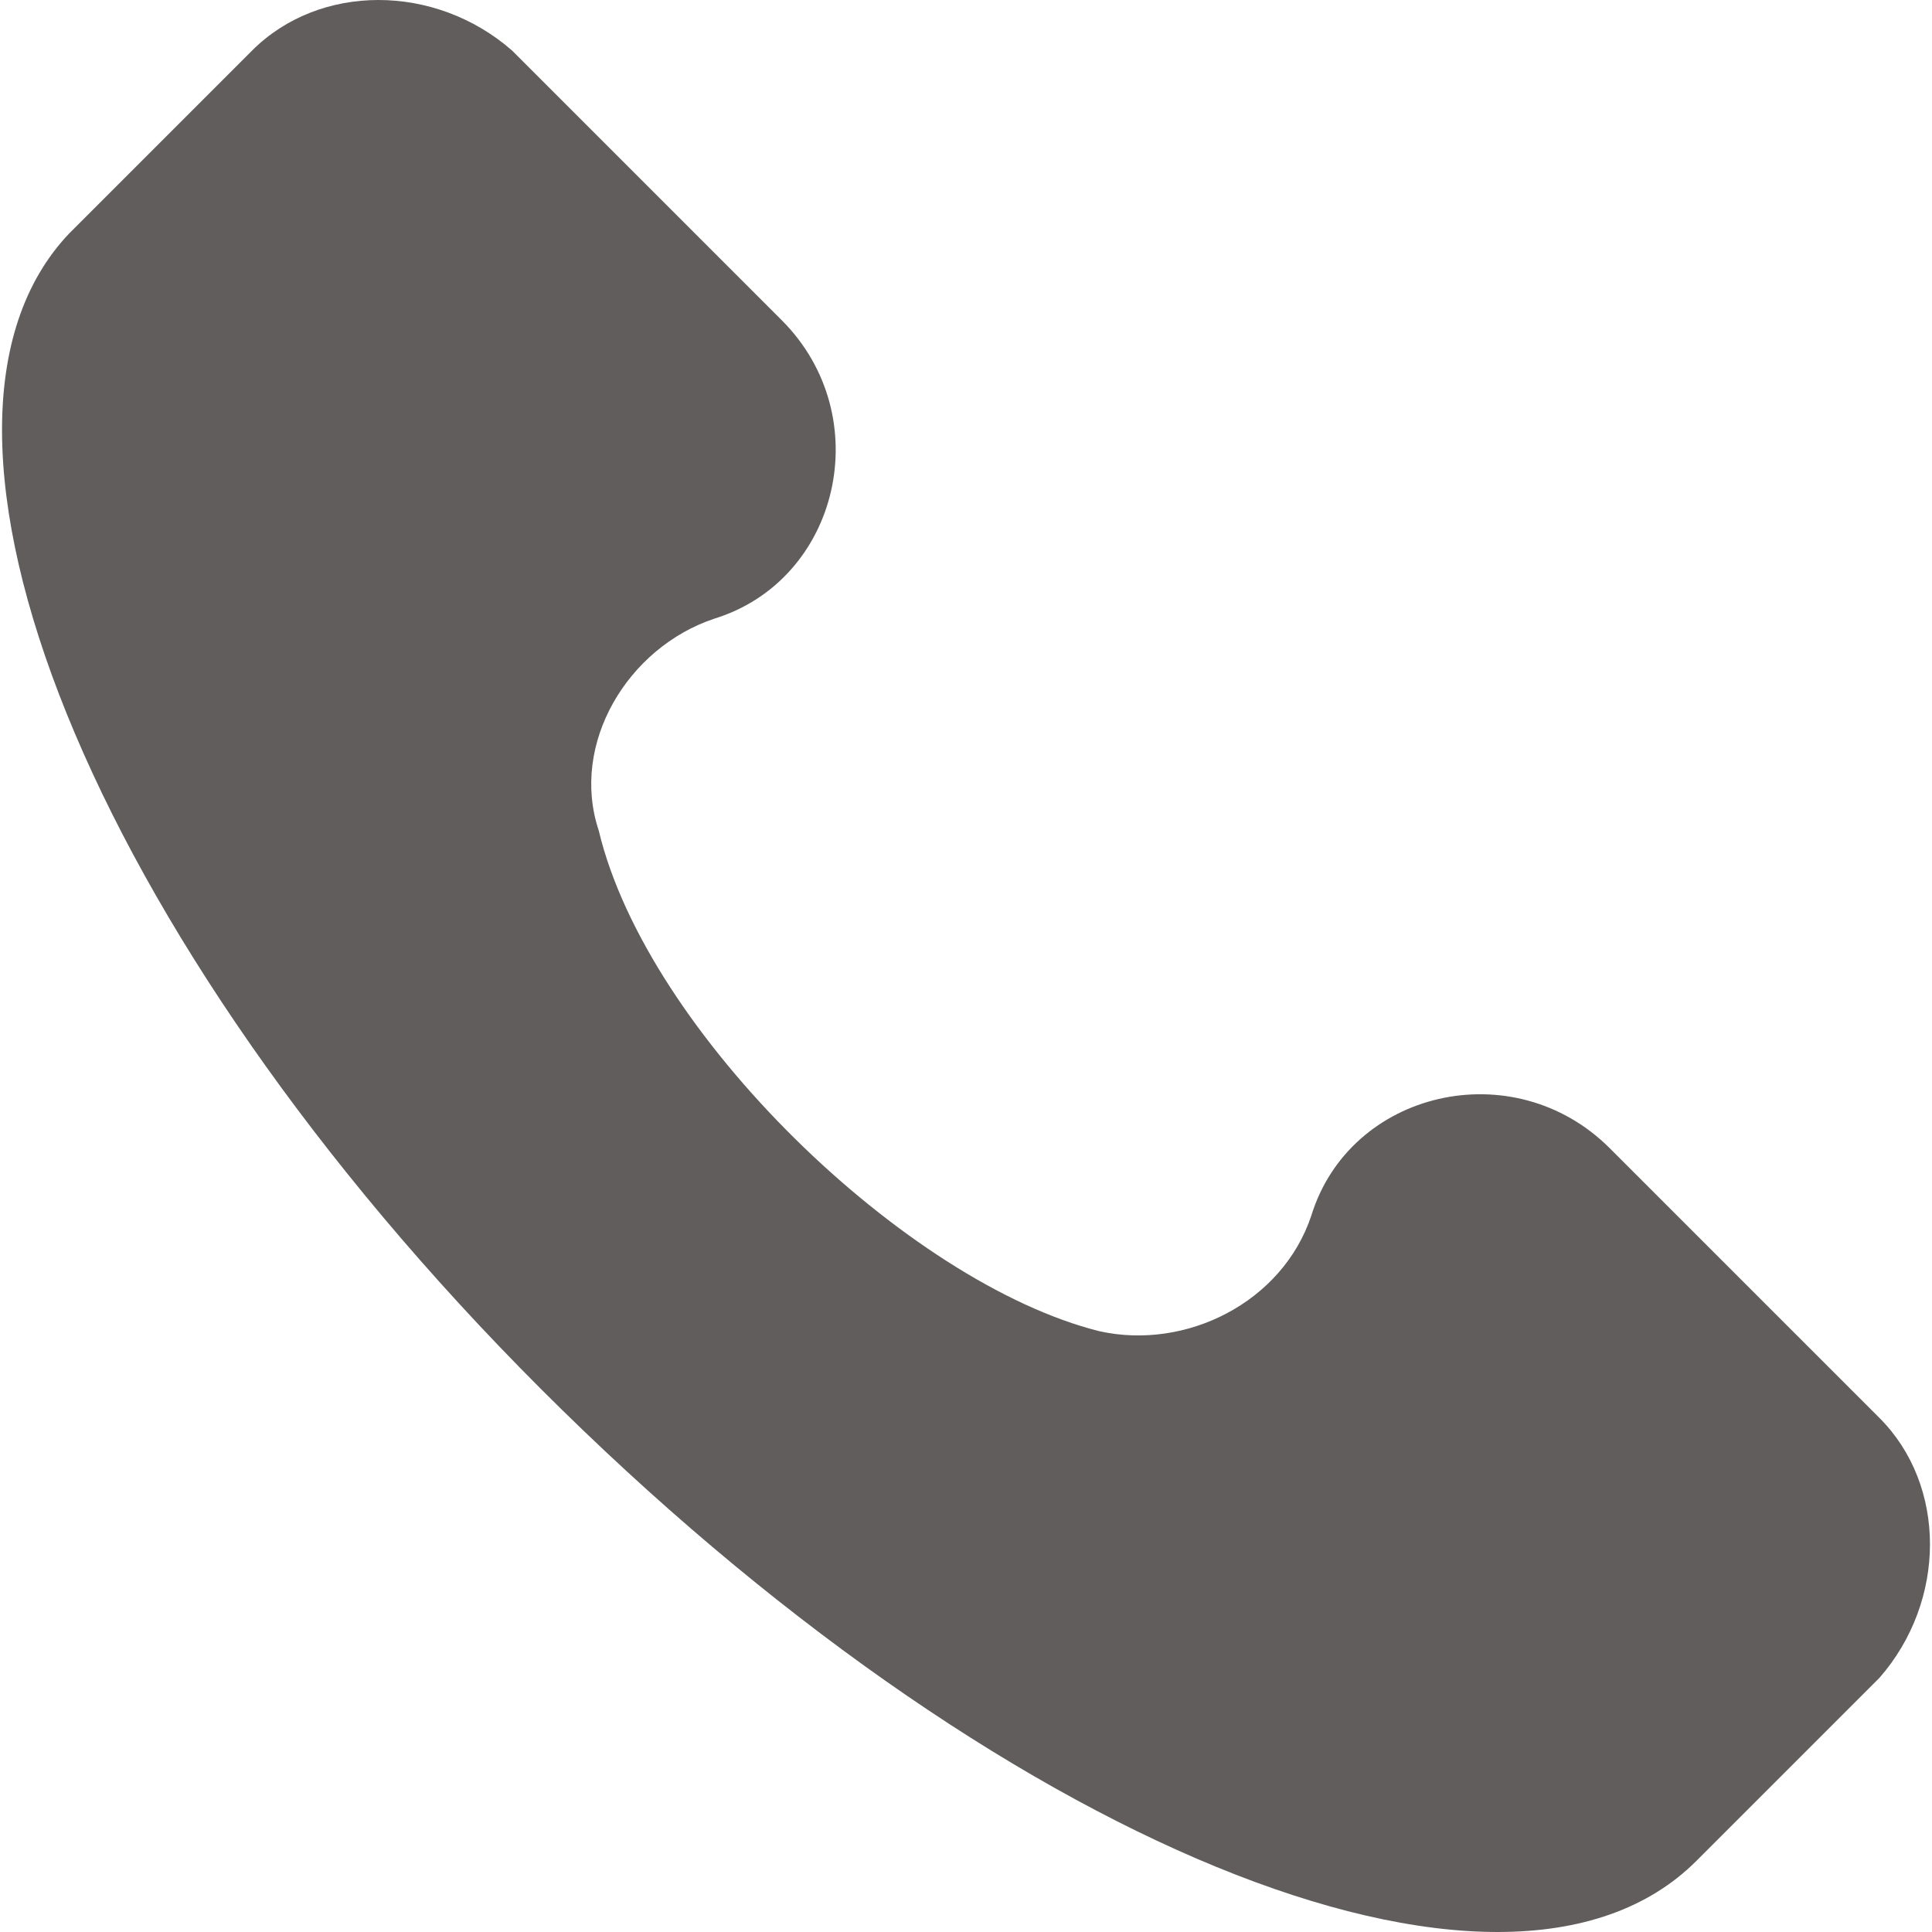
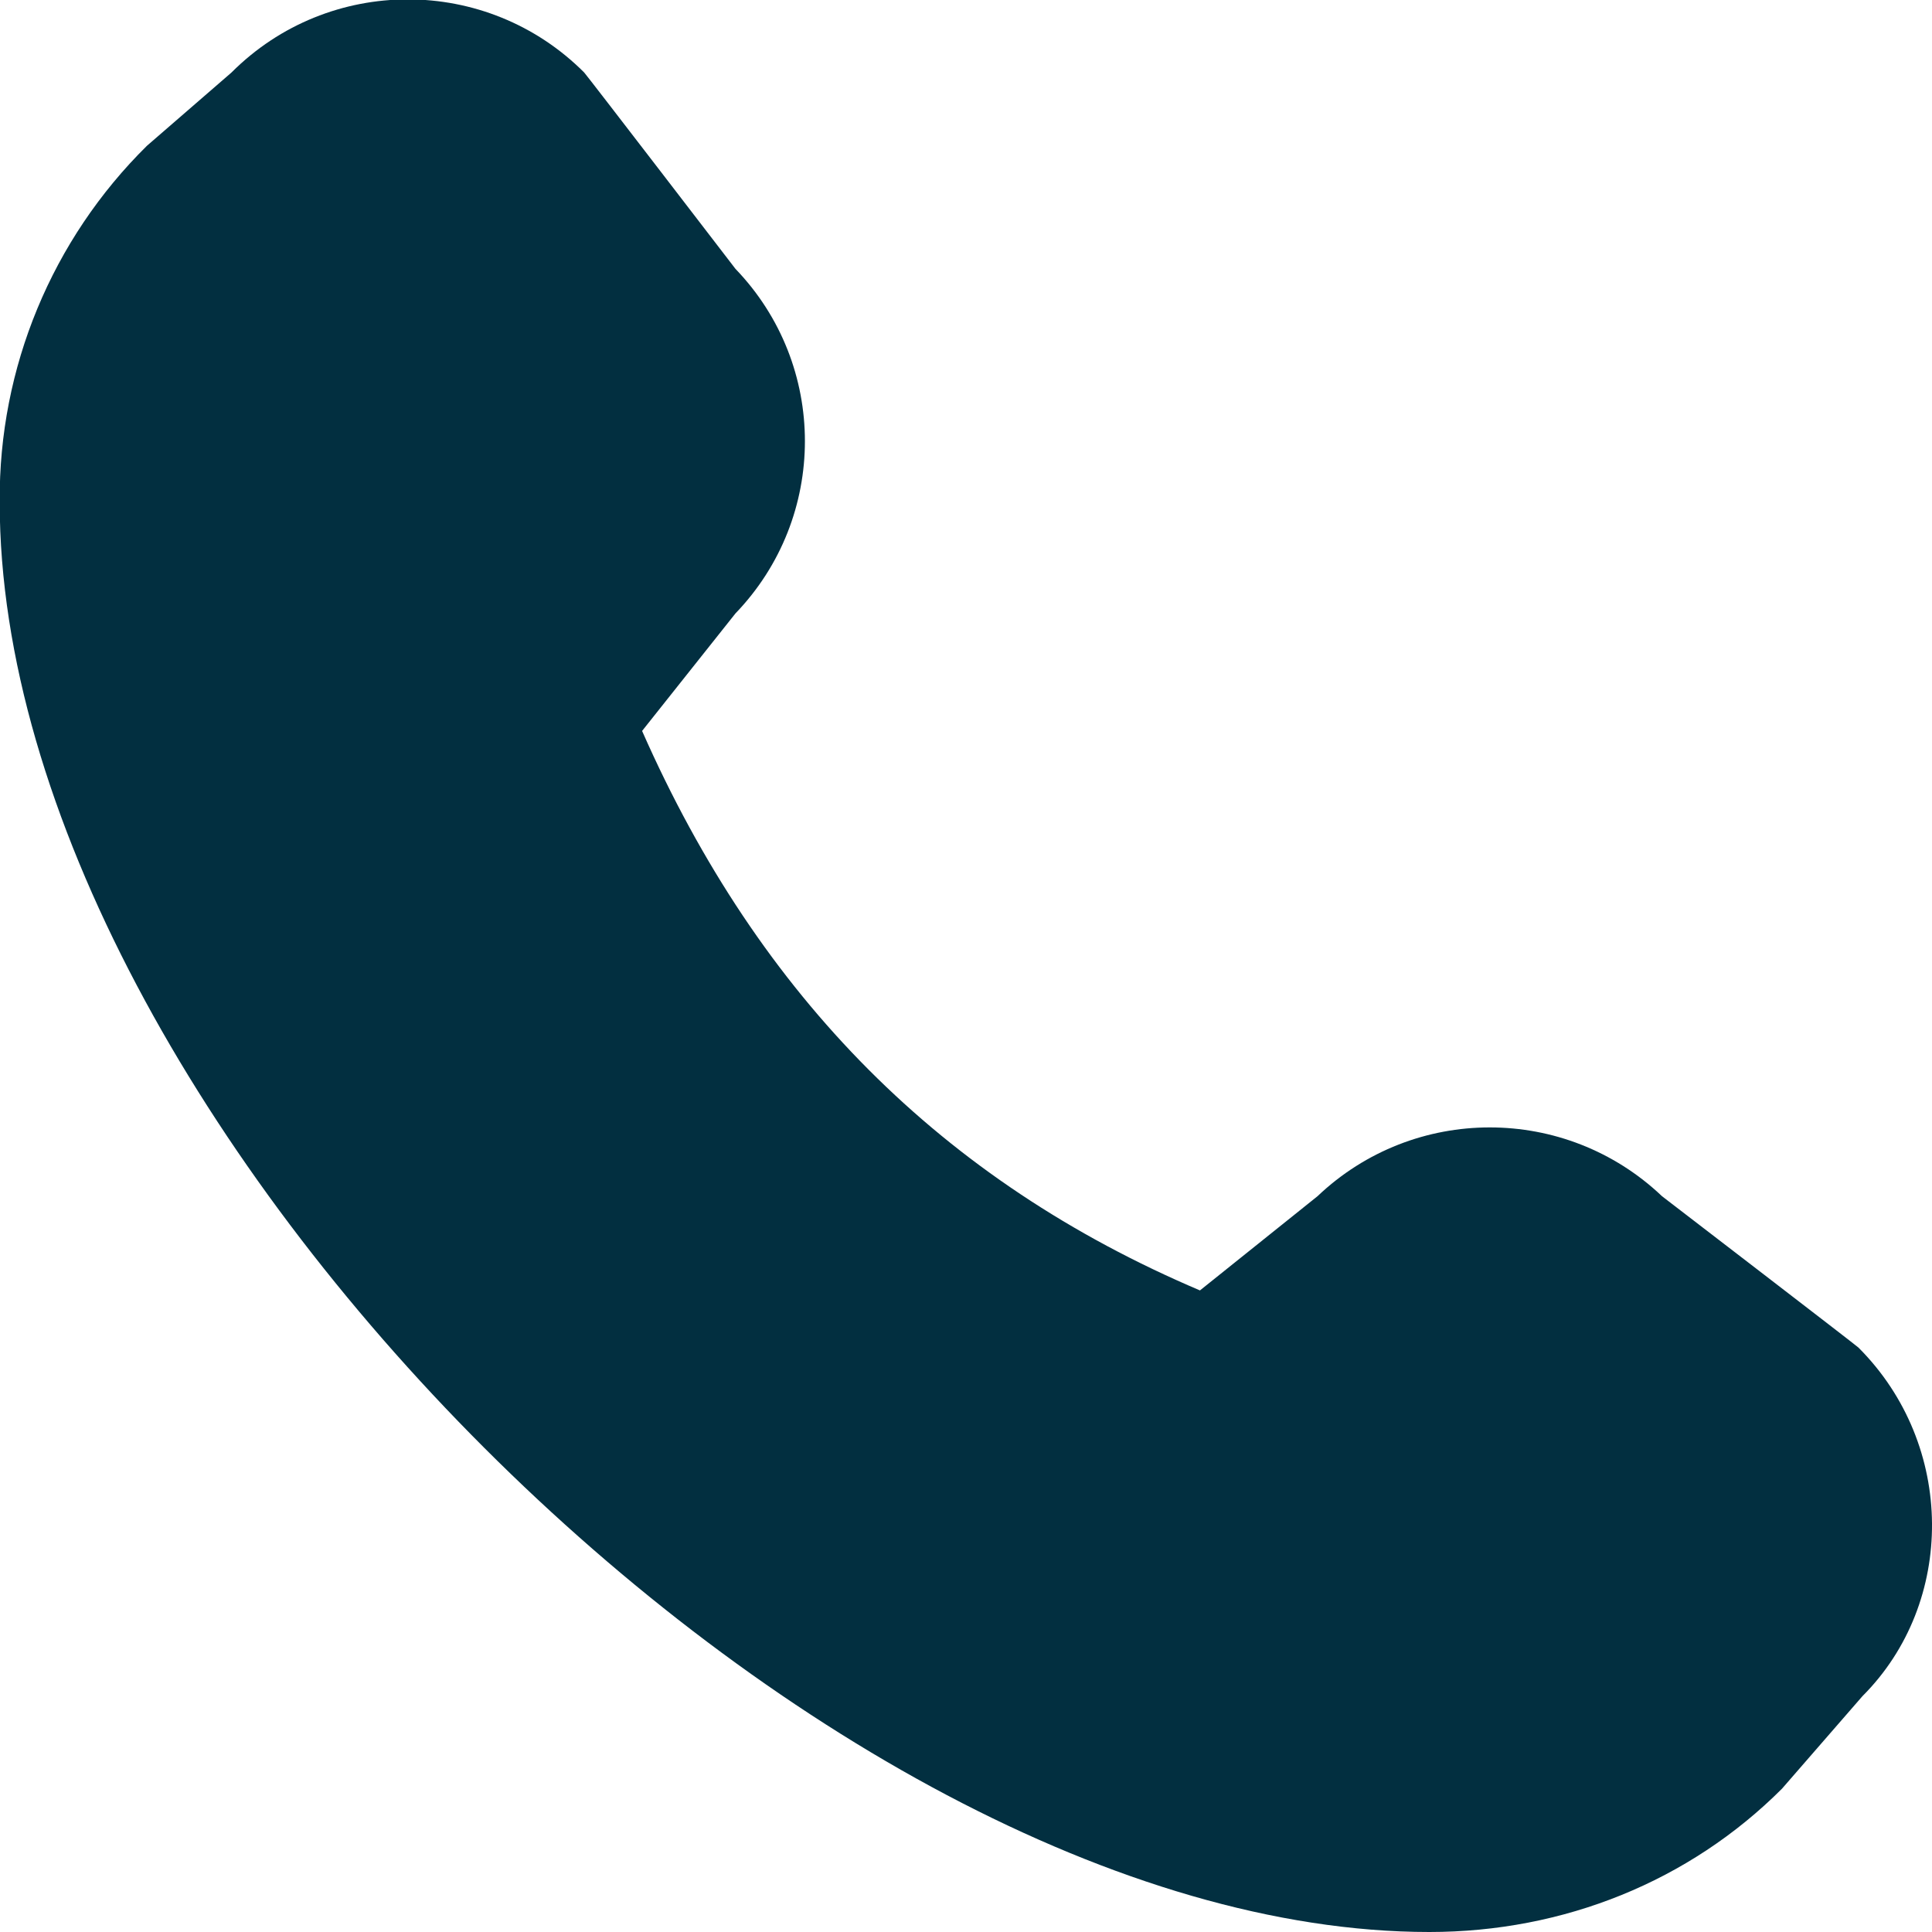
- <svg xmlns="http://www.w3.org/2000/svg" version="1.1" width="512" height="512" x="0" y="0" viewBox="0 0 513.64 513.64" style="enable-background:new 0 0 512 512" xml:space="preserve" class="">
-   <g>
-     <path d="m499.66 376.96-71.68-71.68c-25.6-25.6-69.12-15.359-79.36 17.92-7.68 23.041-33.28 35.841-56.32 30.72-51.2-12.8-120.32-79.36-133.12-133.12-7.68-23.041 7.68-48.641 30.72-56.32 33.28-10.24 43.52-53.76 17.92-79.36l-71.68-71.68c-20.48-17.92-51.2-17.92-69.12 0L18.38 62.08c-48.64 51.2 5.12 186.88 125.44 307.2s256 176.641 307.2 125.44l48.64-48.64c17.921-20.48 17.921-51.2 0-69.12z" fill="#615d5d" opacity="1" data-original="#000000" class="" />
+ <svg xmlns="http://www.w3.org/2000/svg" version="1.1" width="512" height="512" x="0" y="0" viewBox="0 0 24 24" style="enable-background:new 0 0 512 512" xml:space="preserve" class="">
+   <g transform="matrix(-1,0,0,1,23.99631,0)">
+     <path d="M24 6.24C24 13.88 13.87 24 6.24 24c-1.67 0-3.23-.63-4.38-1.78l-1-1.15C-.3 19.91-.3 17.95.91 16.74c.03-.03 2.44-1.88 2.44-1.88a3.106 3.106 0 0 1 4.28 0l1.46 1.17c3.2-1.36 5.47-3.64 6.93-6.95l-1.16-1.46a3.086 3.086 0 0 1 0-4.28S16.71.93 16.74.9a3.096 3.096 0 0 1 4.38 0l1.05.91A6.145 6.145 0 0 1 24 6.23Z" fill="#022f40" opacity="1" data-original="#000000" class="" />
  </g>
</svg>
